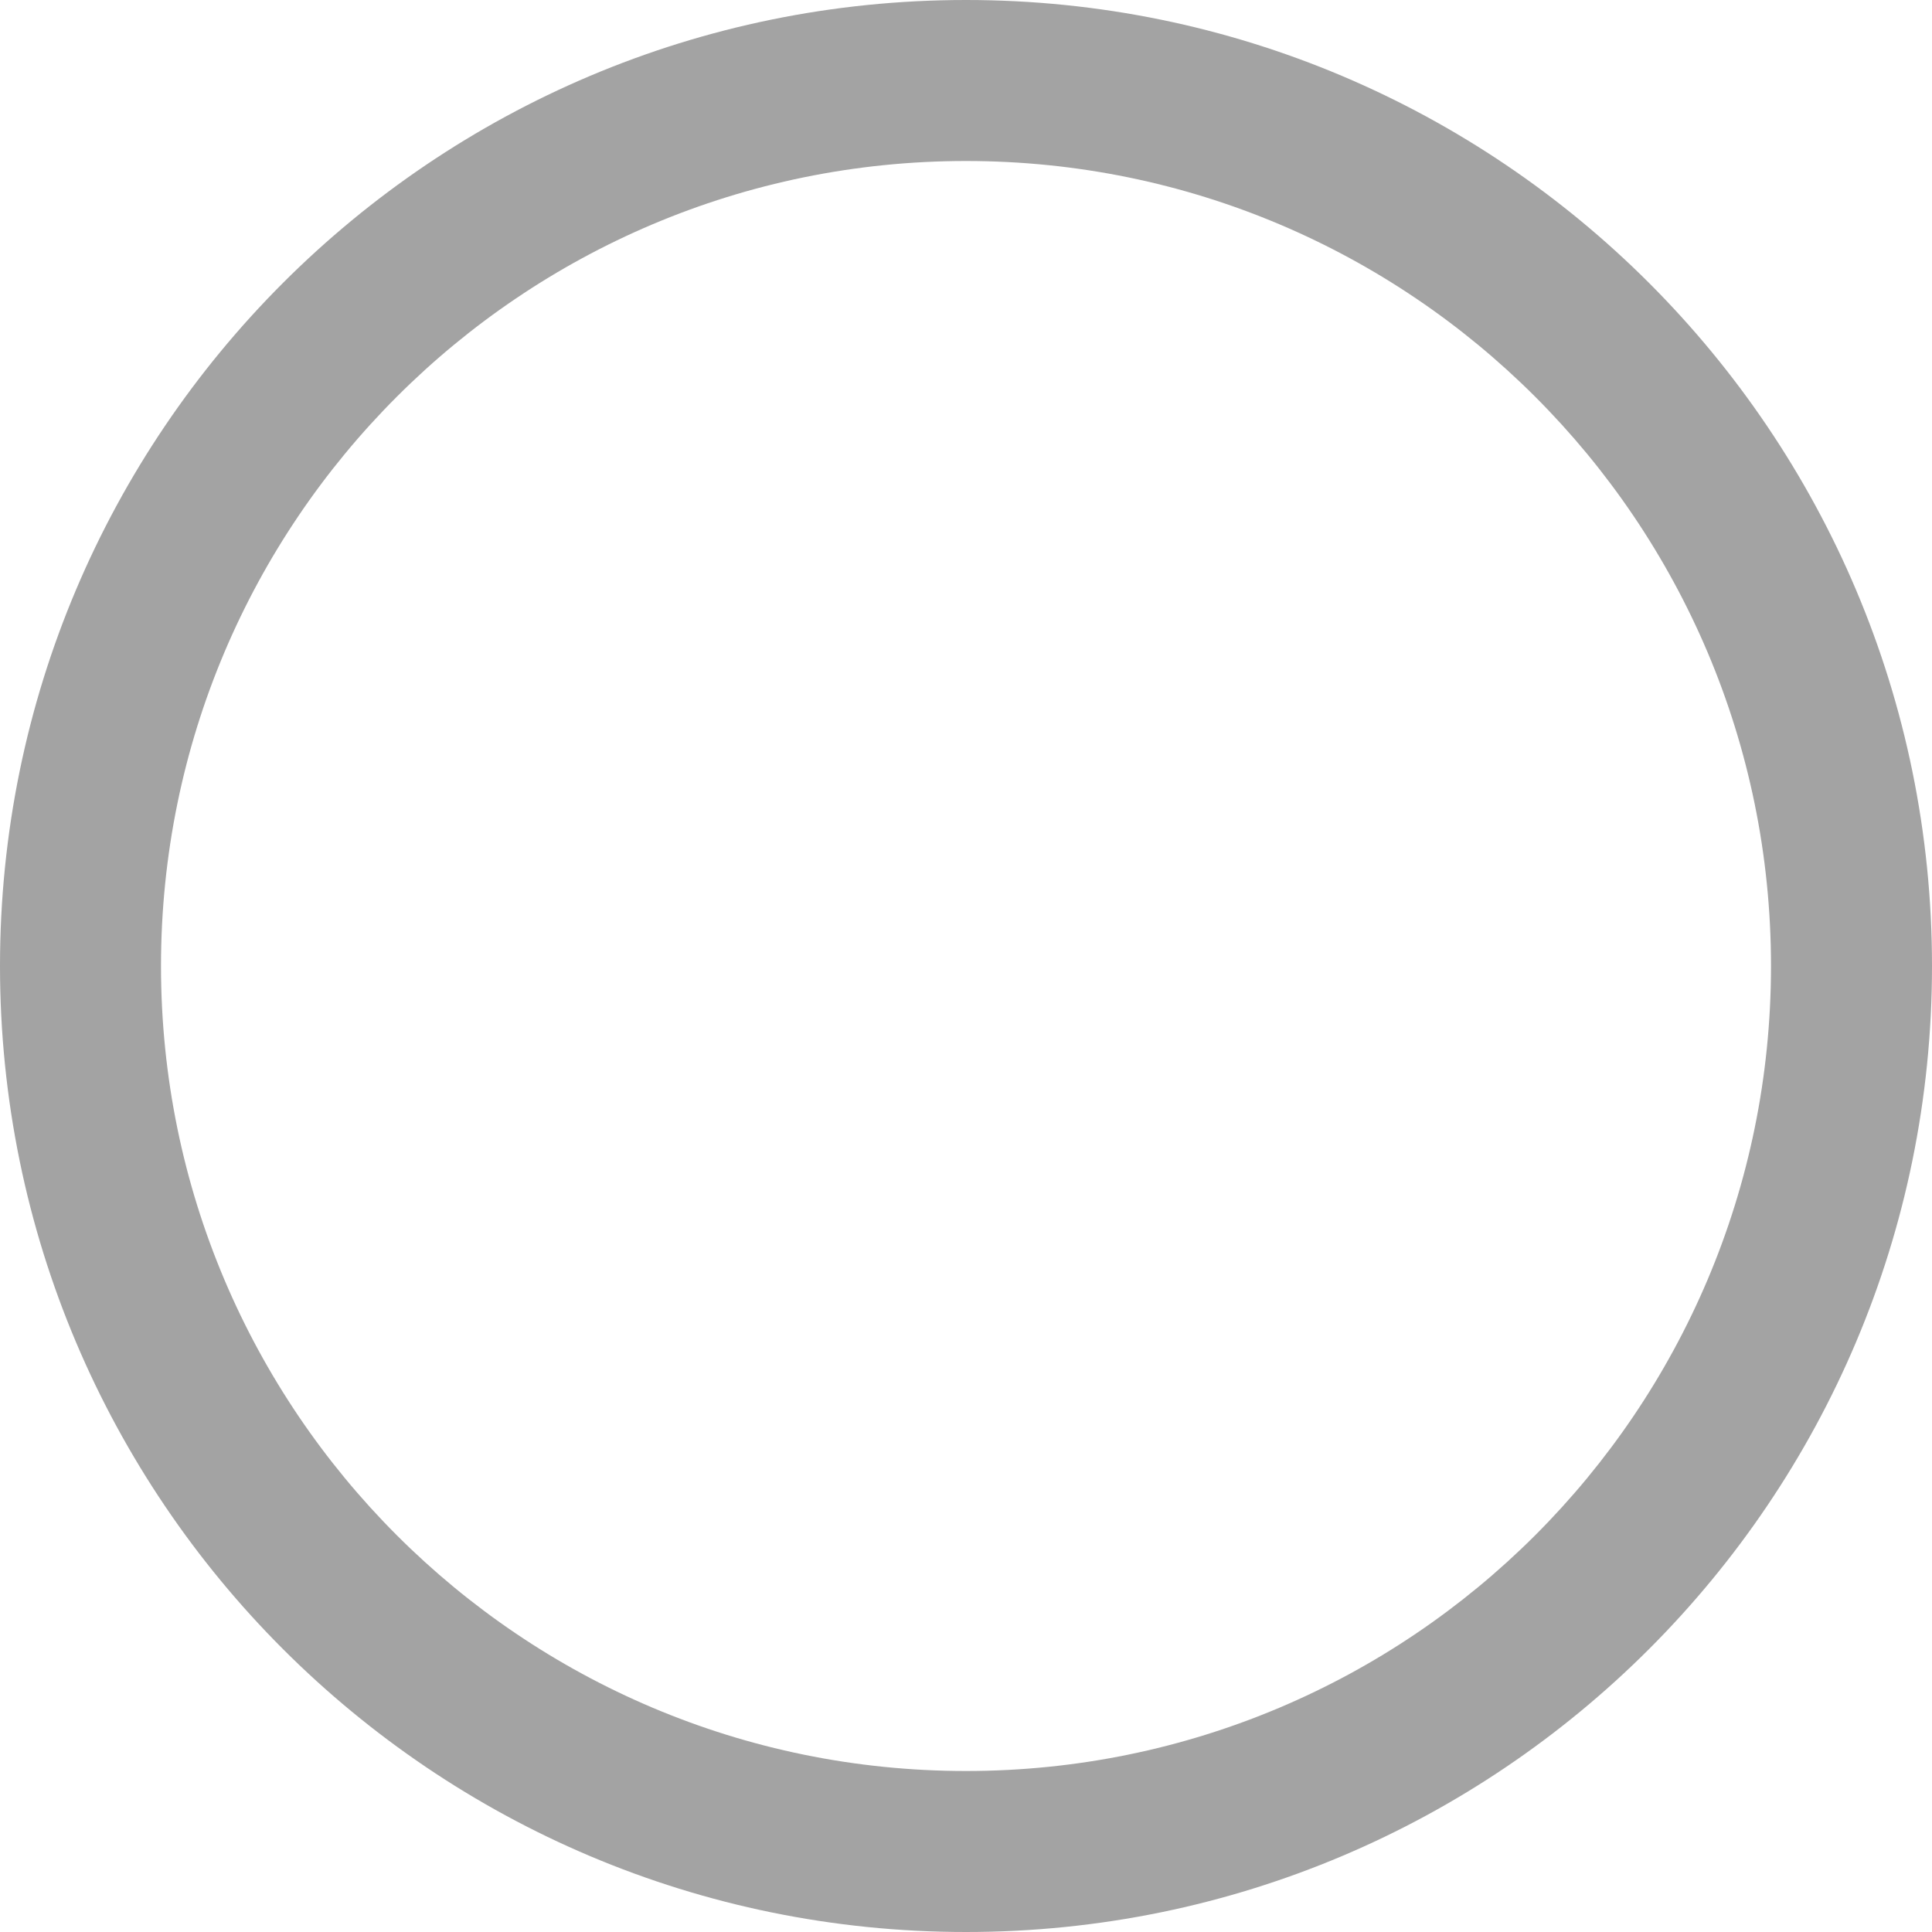
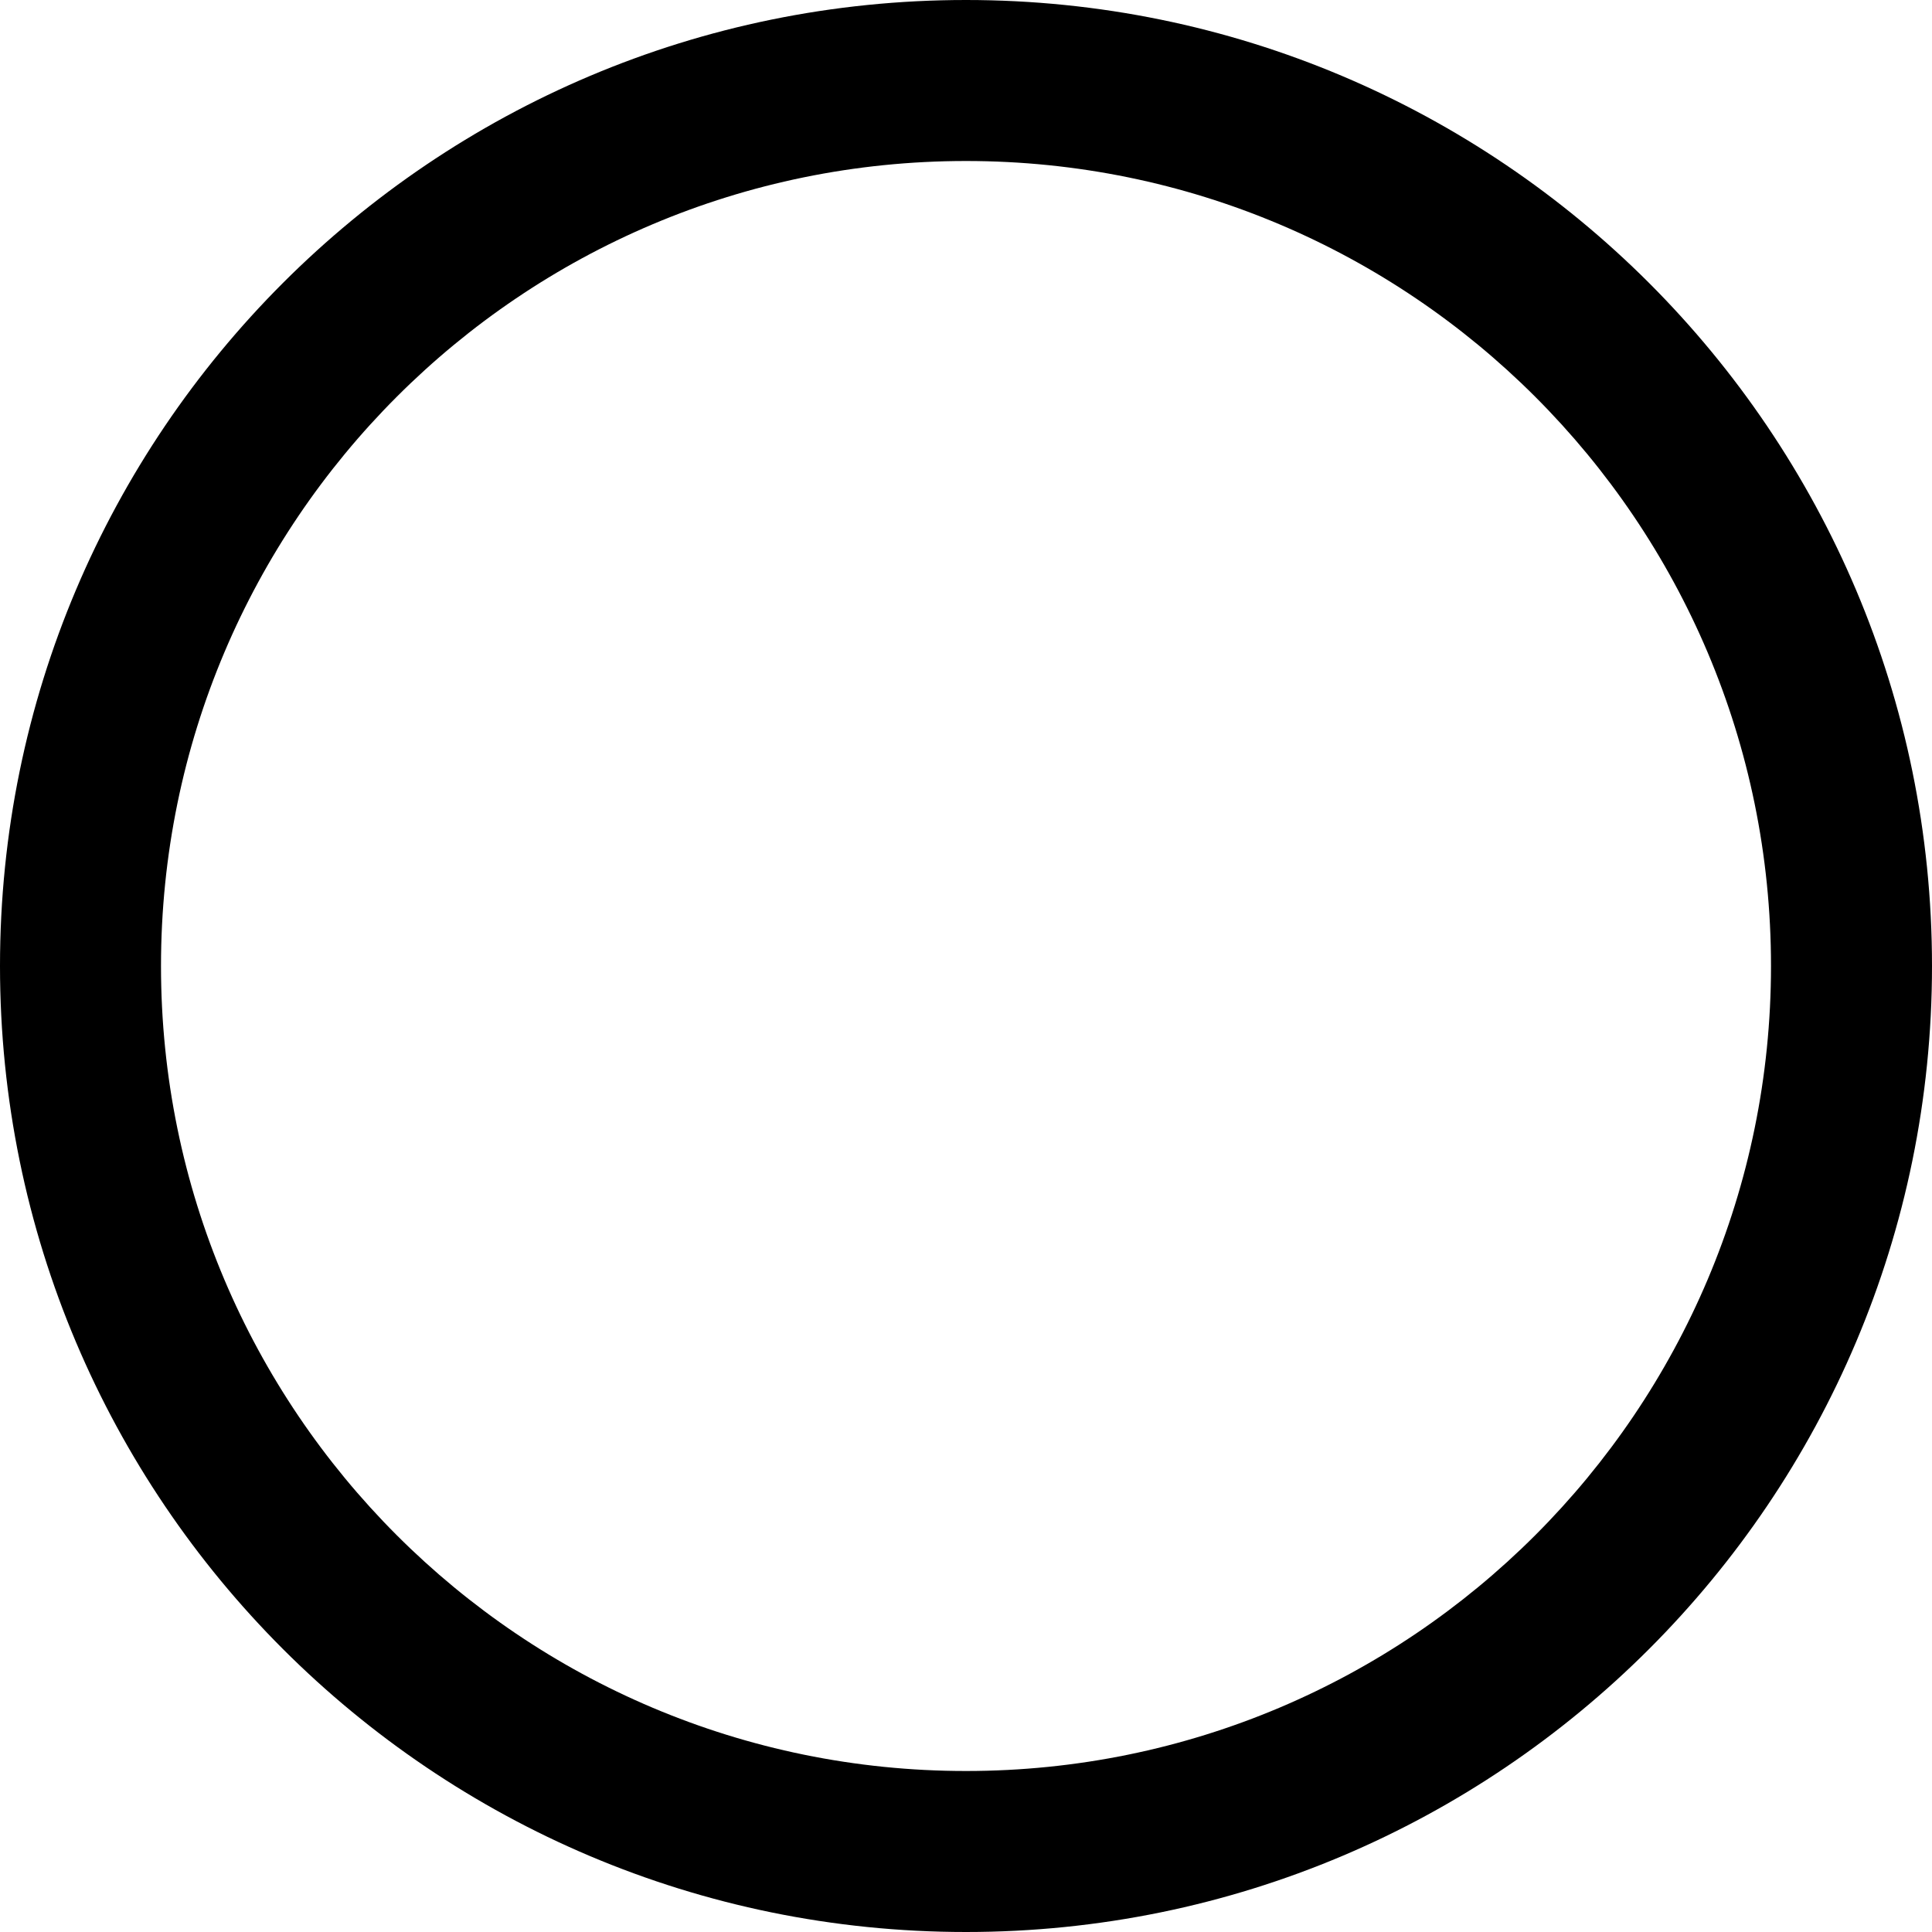
<svg xmlns="http://www.w3.org/2000/svg" width="24" height="24" viewBox="0 0 24 24" fill="none">
-   <path fill-rule="evenodd" clip-rule="evenodd" d="M0 12C0 18.627 5.373 24 12 24C18.627 24 24 18.627 24 12C24 5.373 18.627 0 12 0C5.373 0 0 5.373 0 12ZM22 12C22 17.523 17.523 22 12 22C6.477 22 2 17.523 2 12C2 6.477 6.477 2 12 2C17.523 2 22 6.477 22 12Z" fill="#A3A3A3" />
+   <path fill-rule="evenodd" clip-rule="evenodd" d="M0 12C0 18.627 5.373 24 12 24C18.627 24 24 18.627 24 12C24 5.373 18.627 0 12 0C5.373 0 0 5.373 0 12ZM22 12C22 17.523 17.523 22 12 22C6.477 22 2 17.523 2 12C2 6.477 6.477 2 12 2C17.523 2 22 6.477 22 12Z" fill="currentColor" />
</svg>
